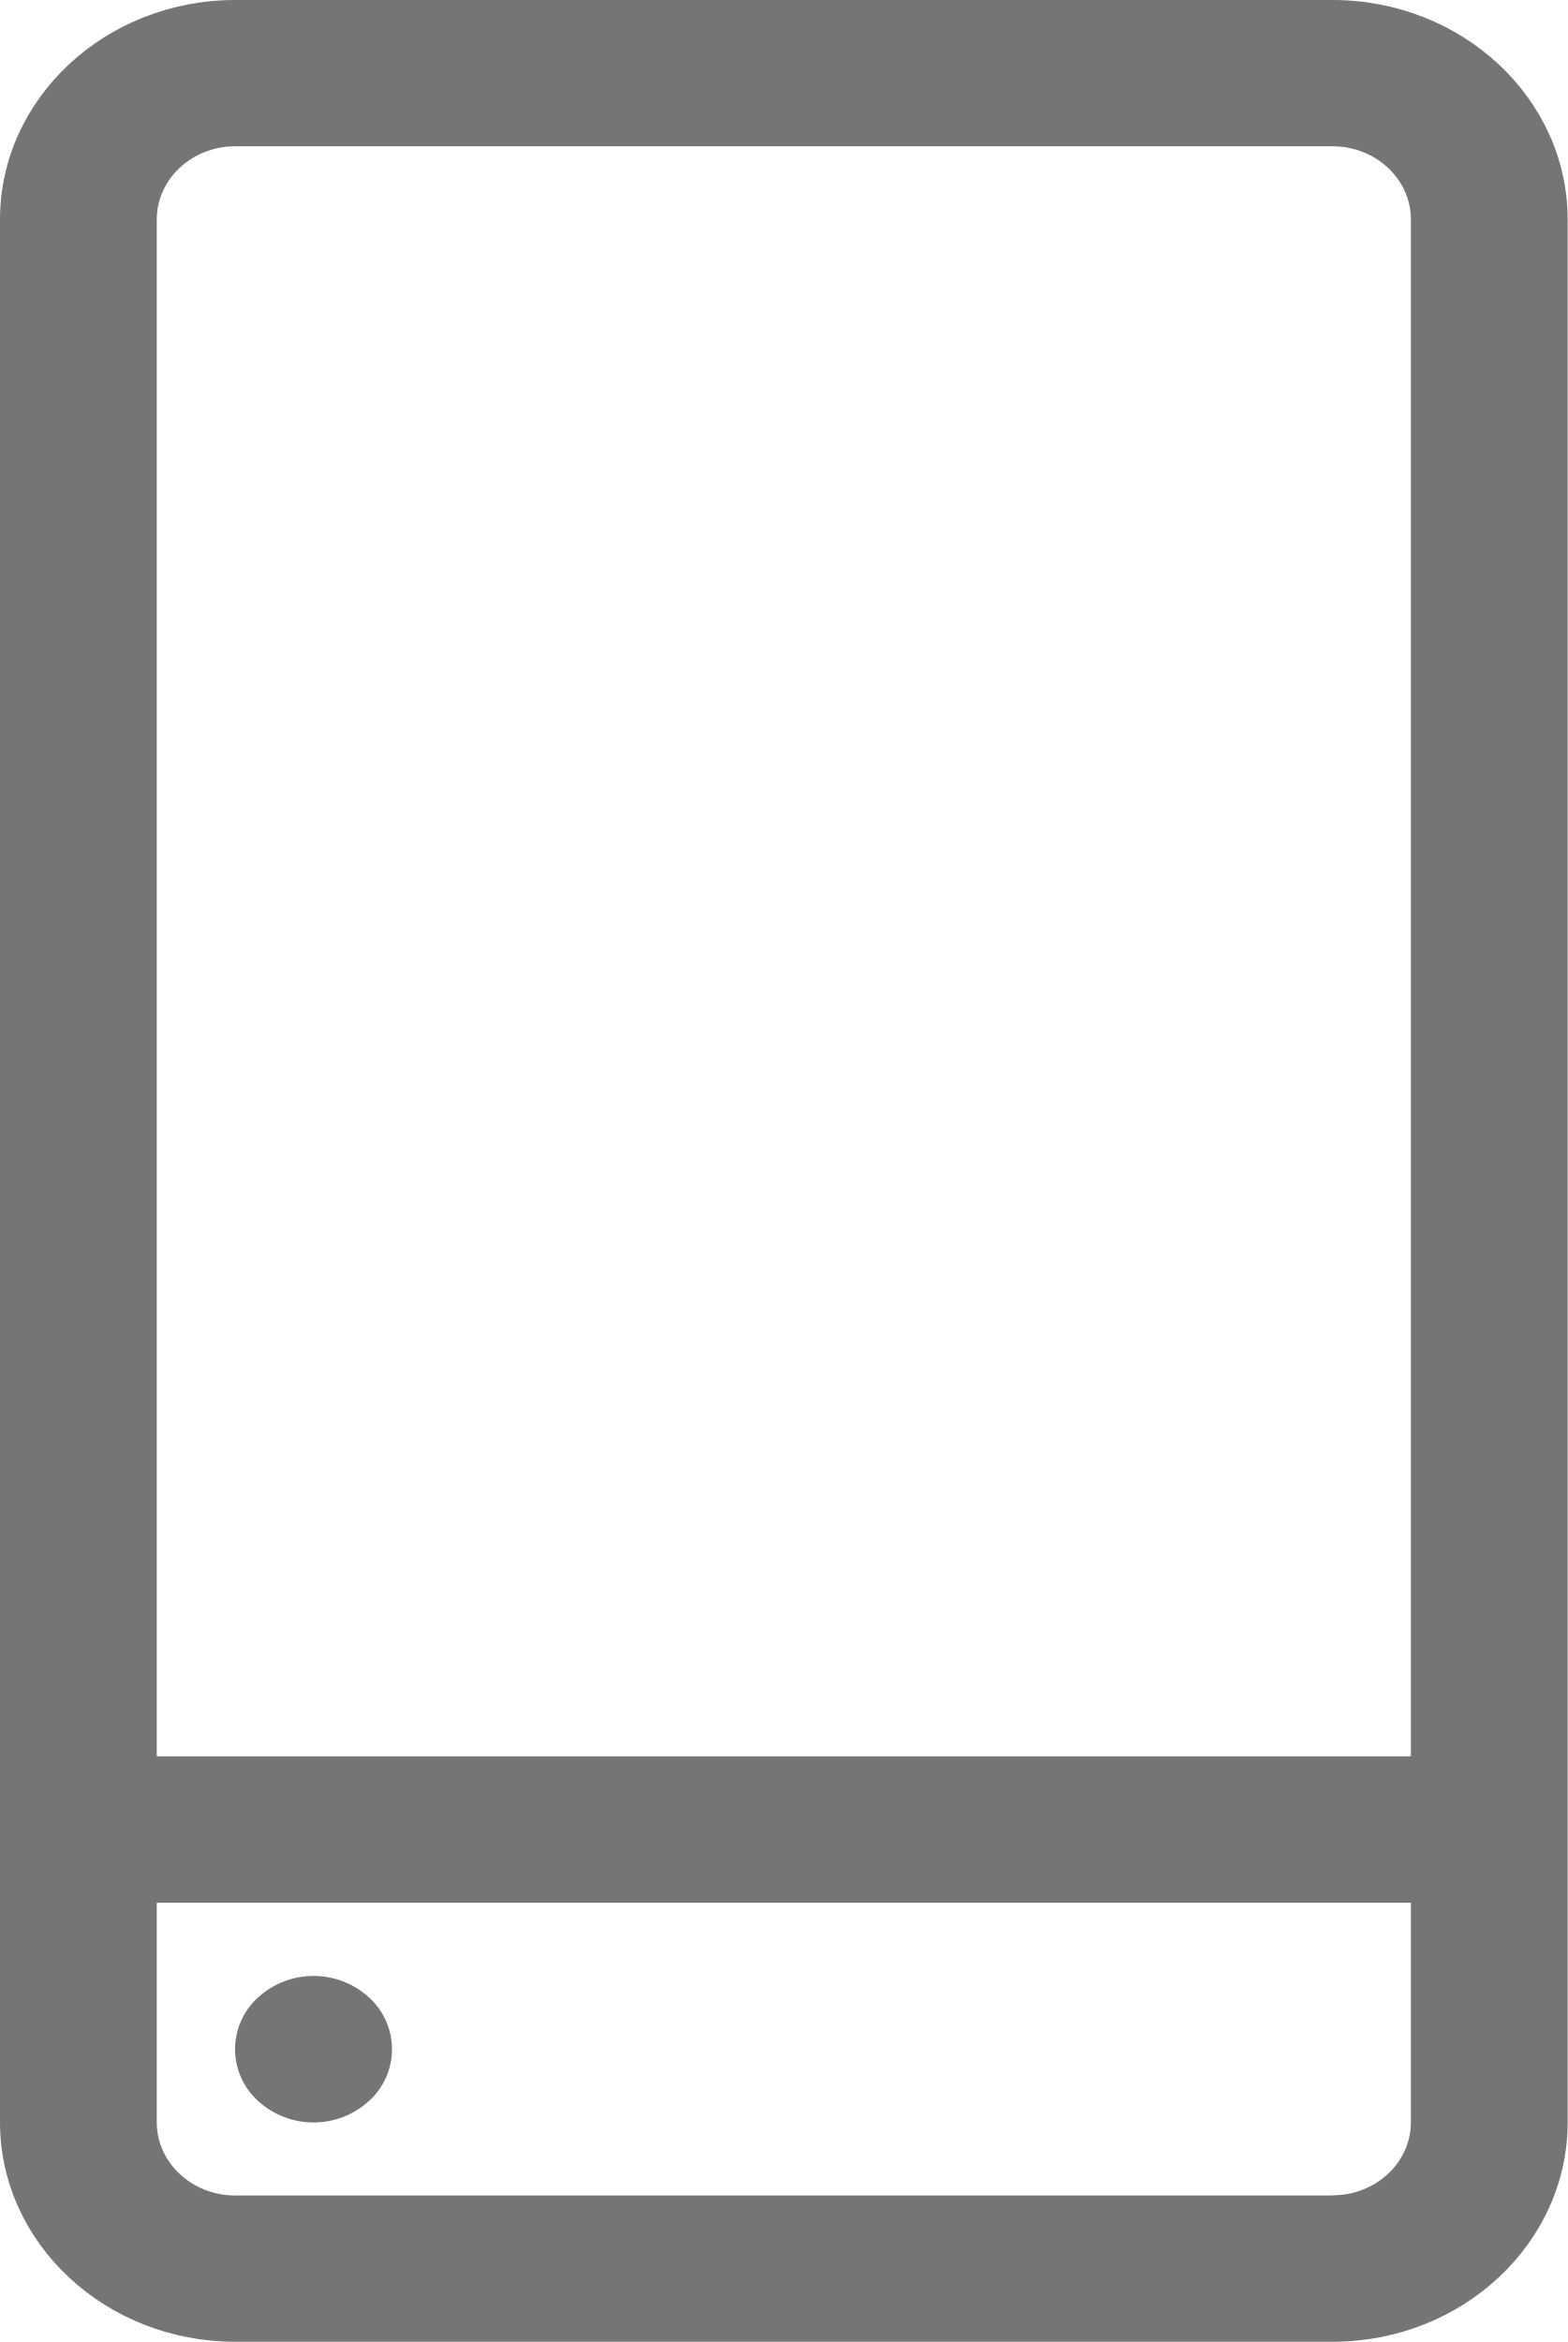
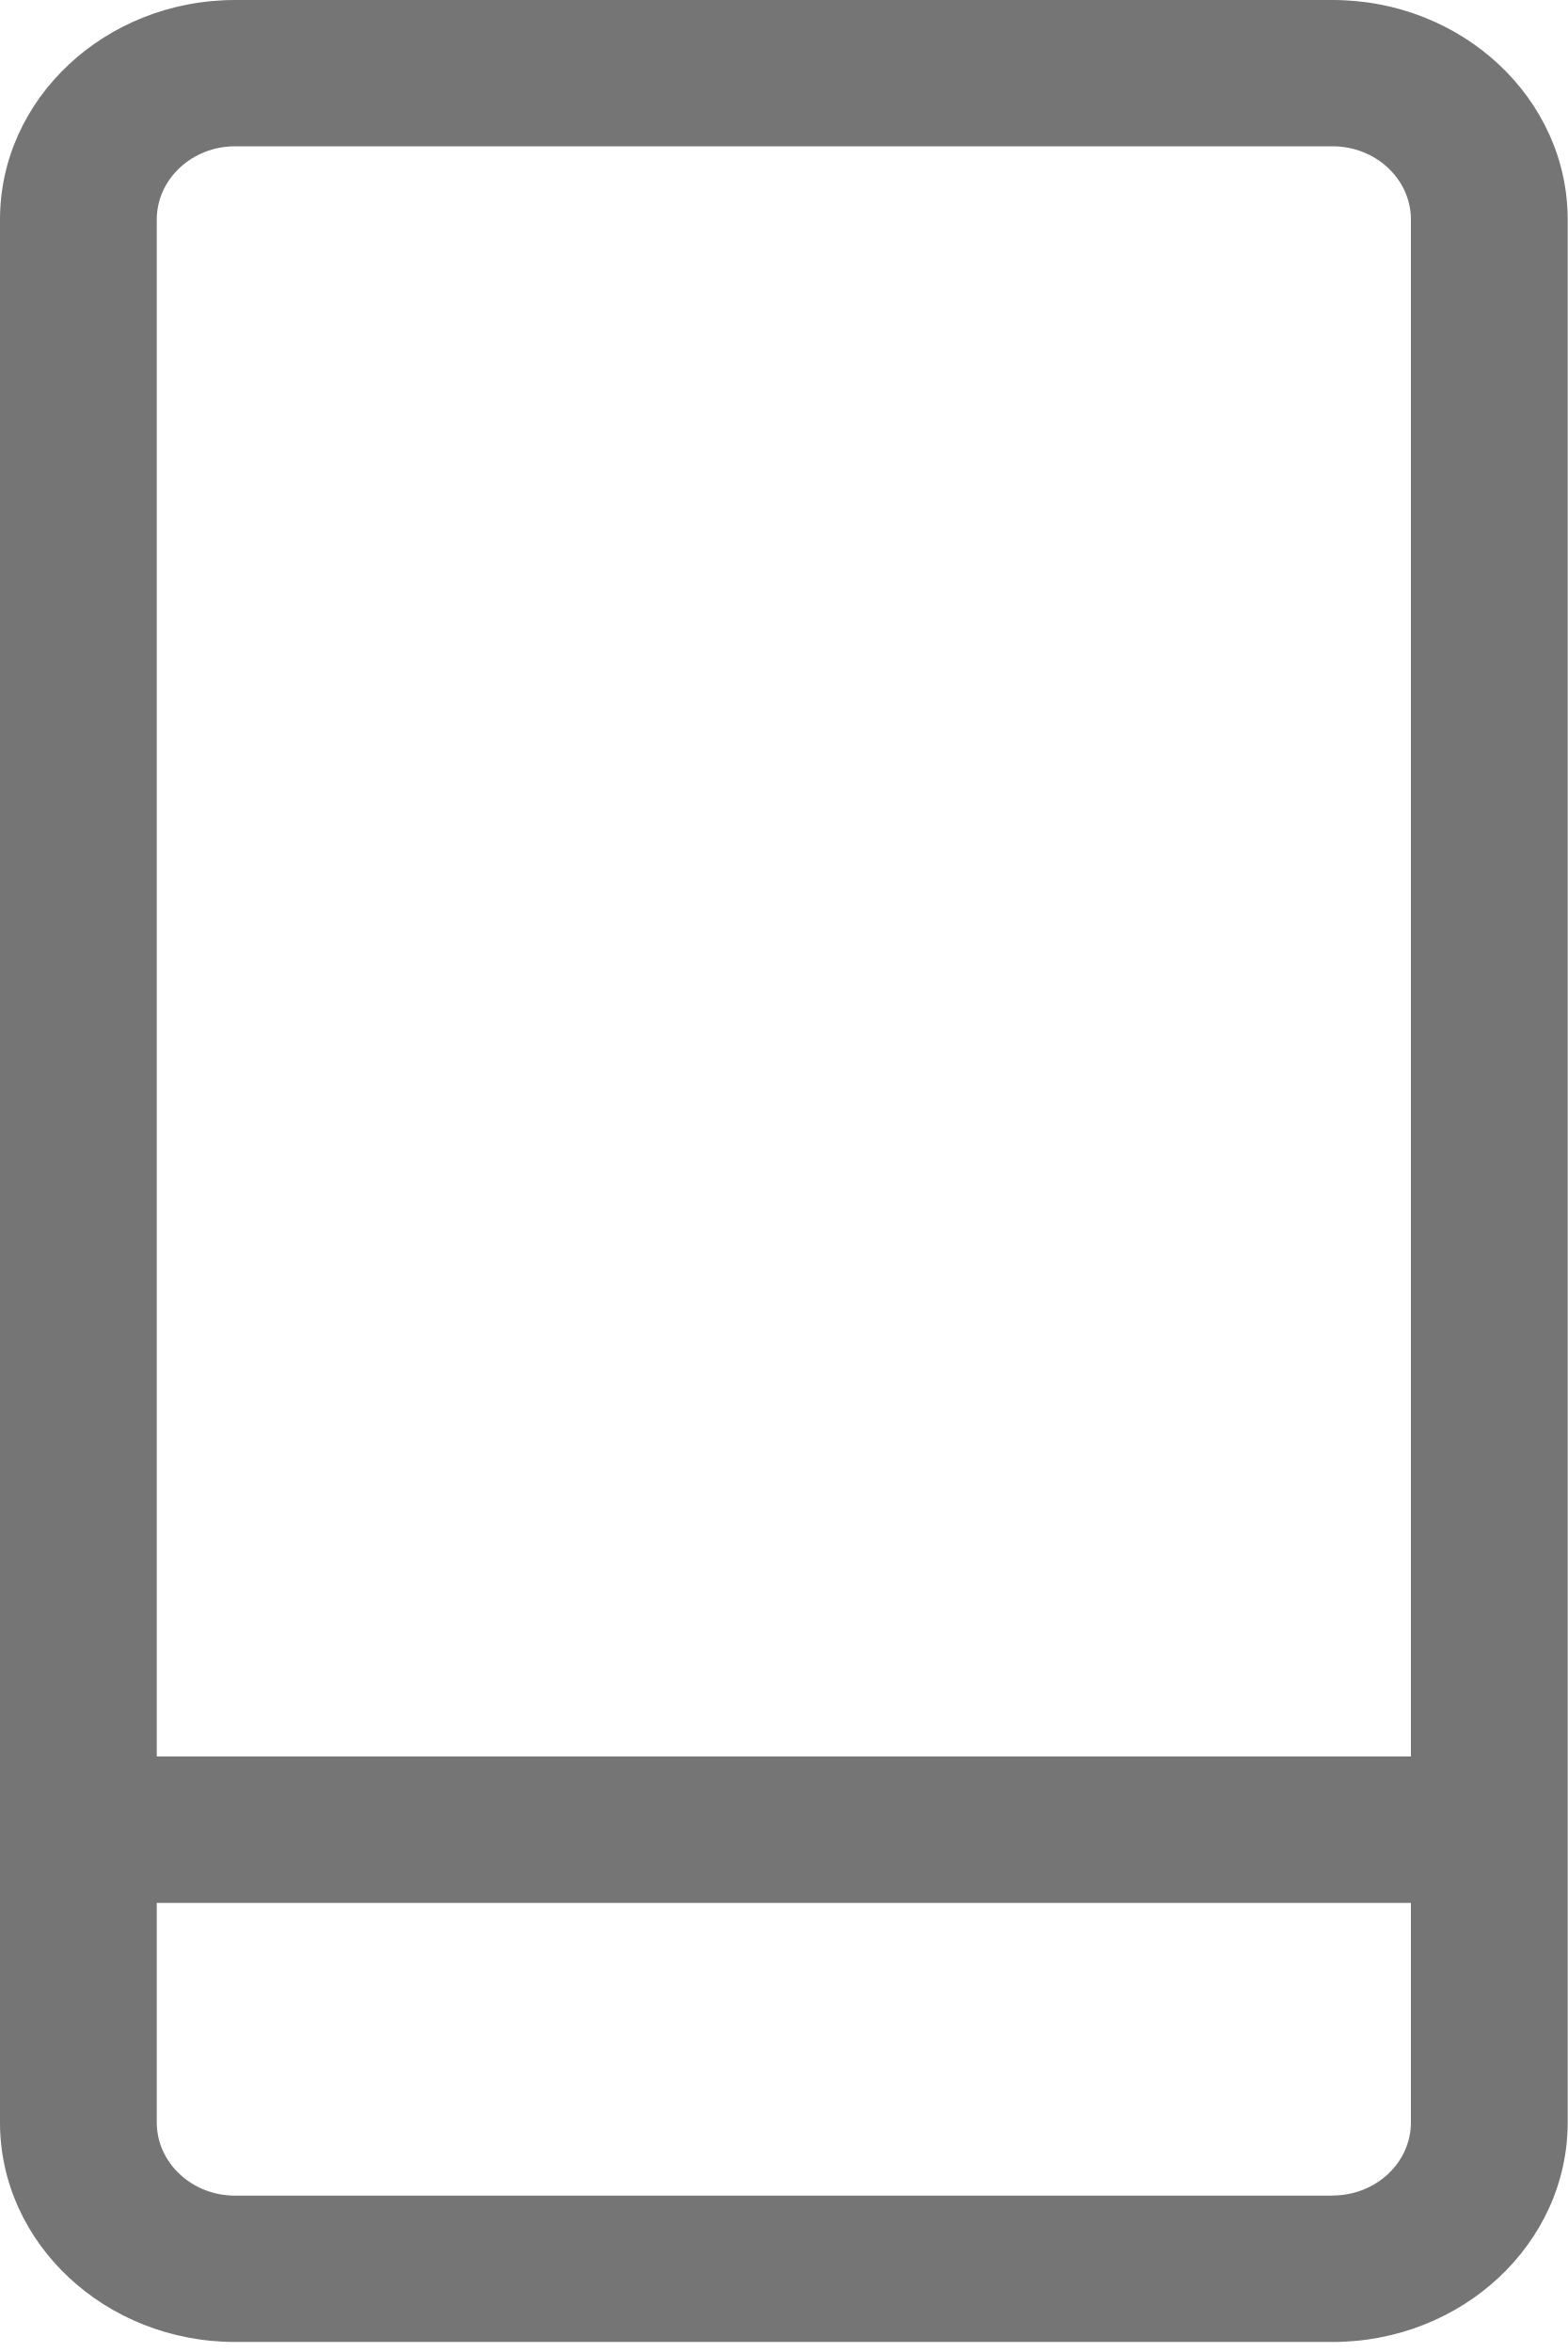
- <svg xmlns="http://www.w3.org/2000/svg" fill="none">
+ <svg xmlns="http://www.w3.org/2000/svg" width="10" height="15" fill="none">
  <path d="M8.5 0h-7C.673 0 0 .628 0 1.4v12.136c0 .772.673 1.4 1.5 1.4h7c.827 0 1.5-.628 1.5-1.4V1.4C10 .628 9.327 0 8.5 0zm-7 .933h7c.276 0 .5.21.5.467v9.802H1V1.4c0-.257.224-.467.5-.467zm7 13.07h-7c-.276 0-.5-.21-.5-.467v-1.4h8v1.4c0 .257-.224.466-.5.466z" fill="#757575" />
-   <path d="M2.354 12.74a.445.445 0 010 .66.525.525 0 01-.708 0 .445.445 0 010-.66.525.525 0 01.708 0z" fill="#757575" />
</svg>
